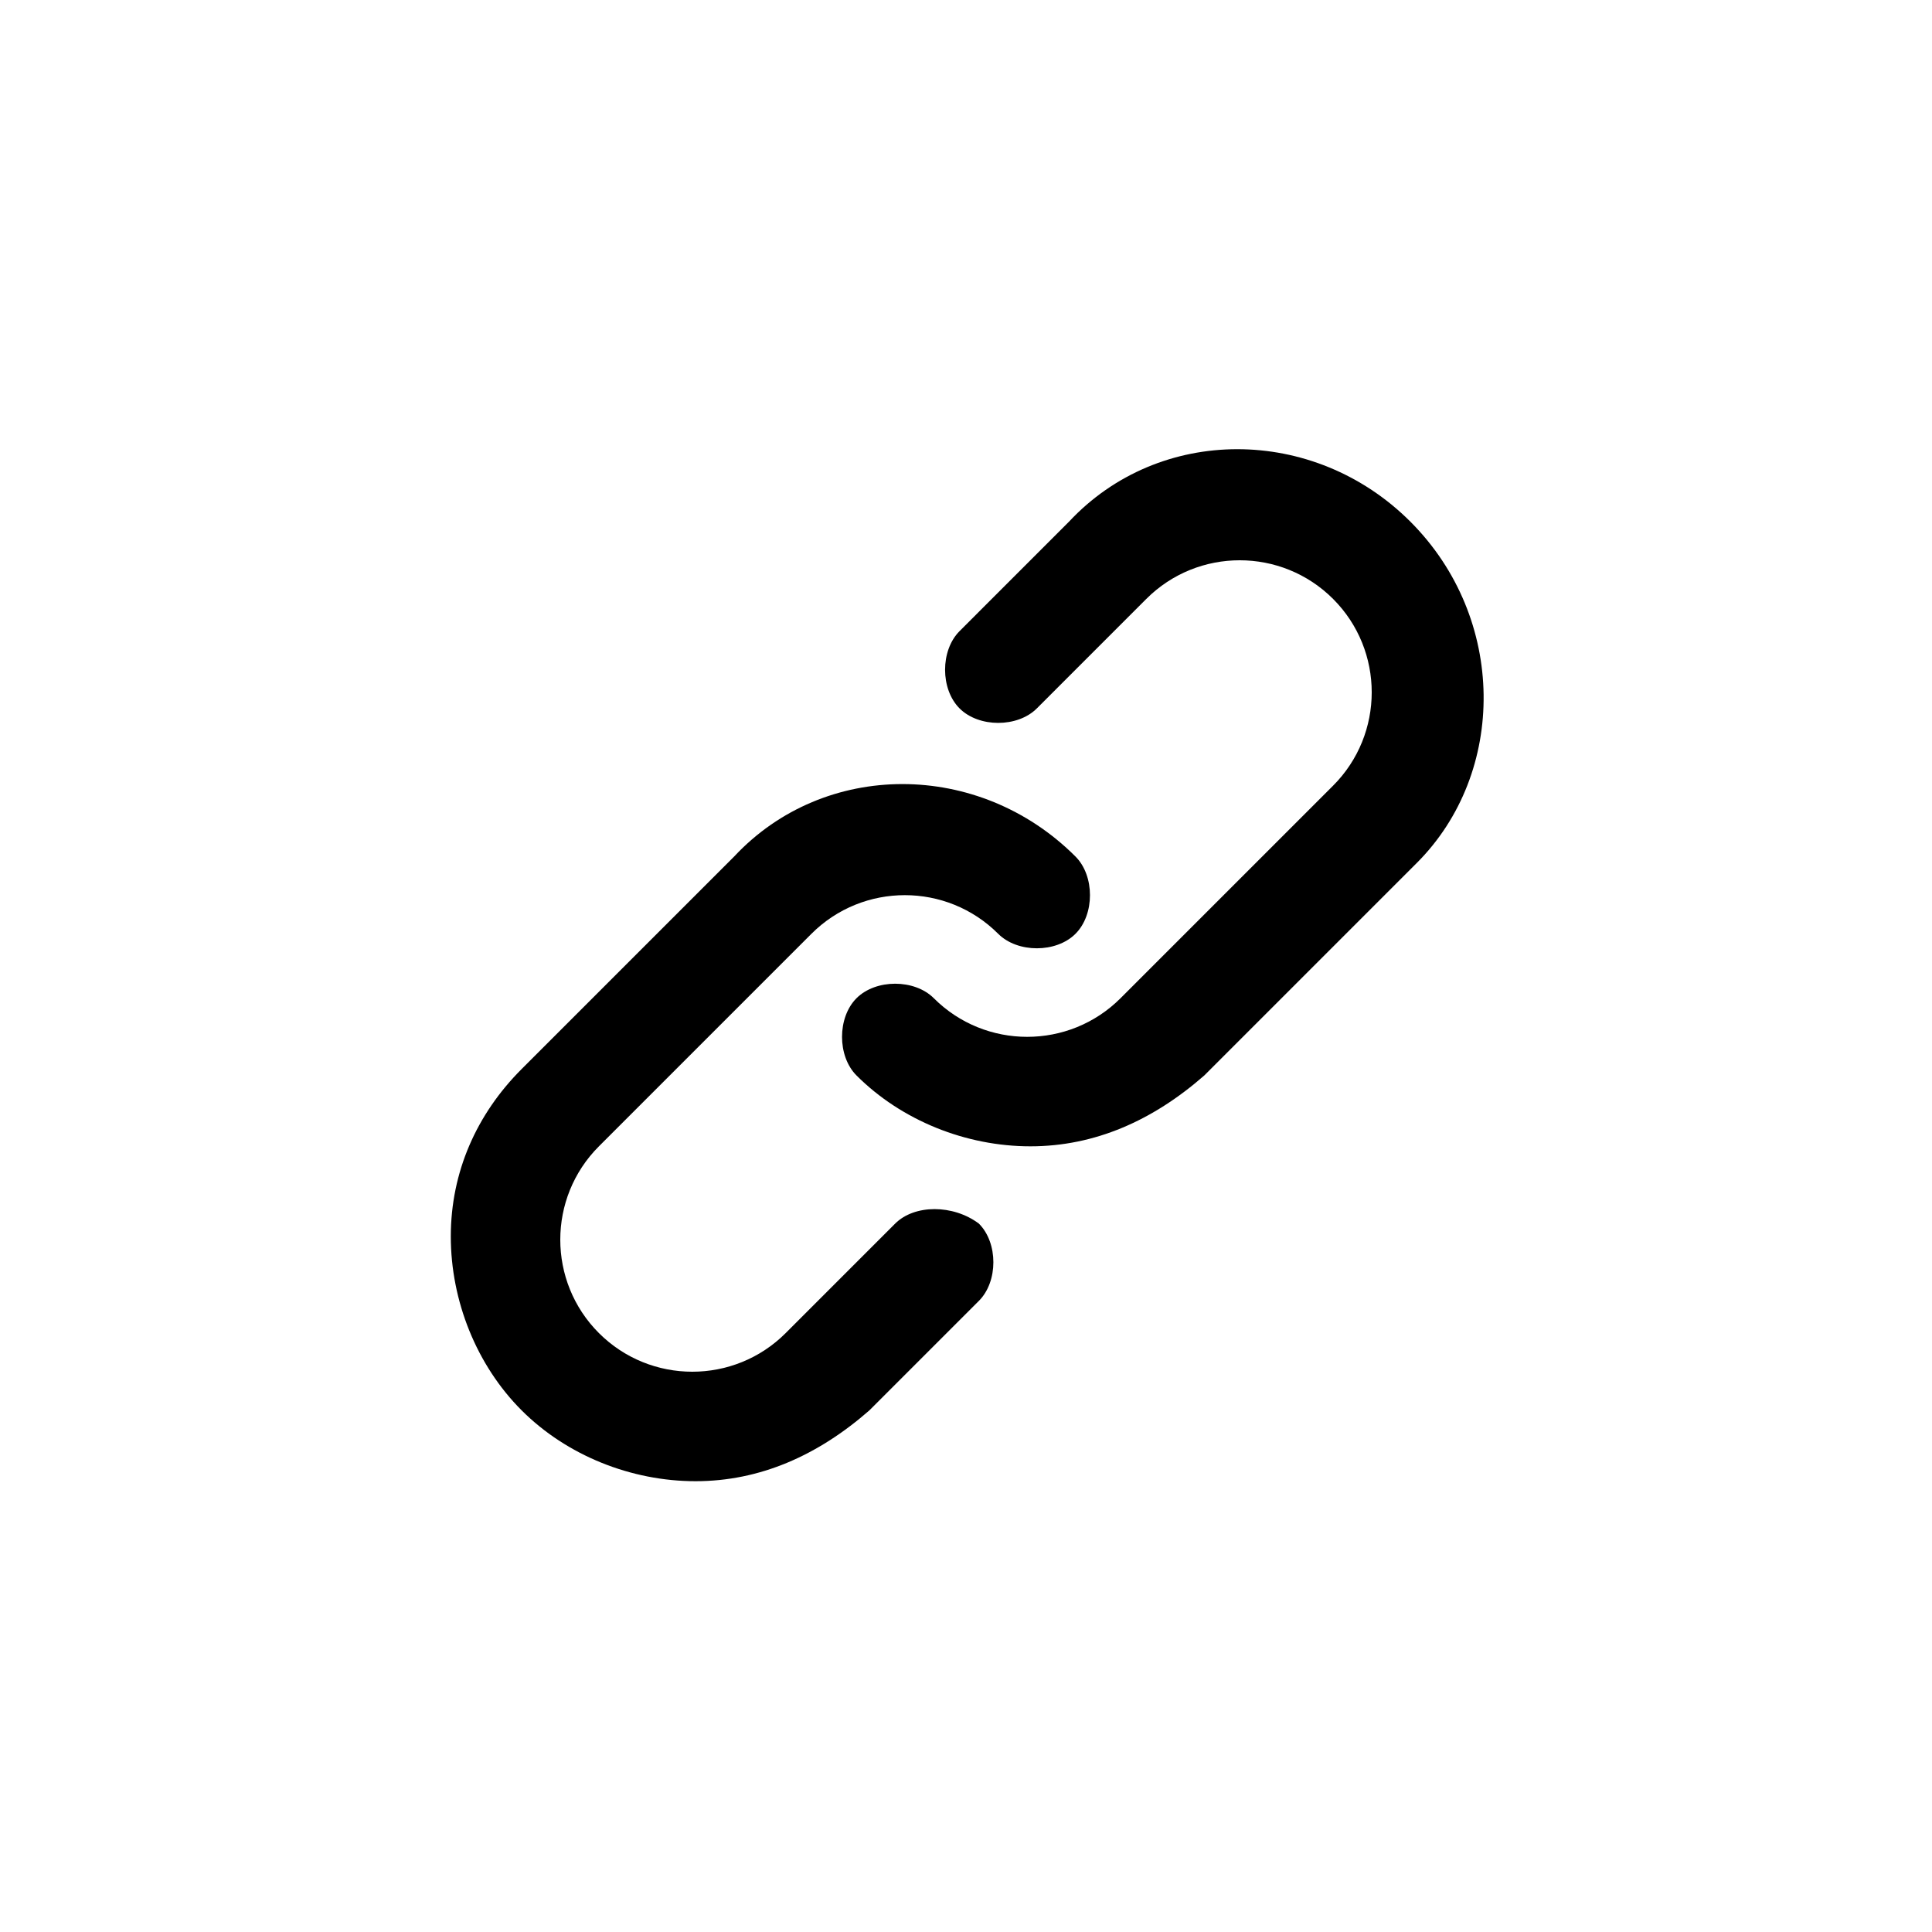
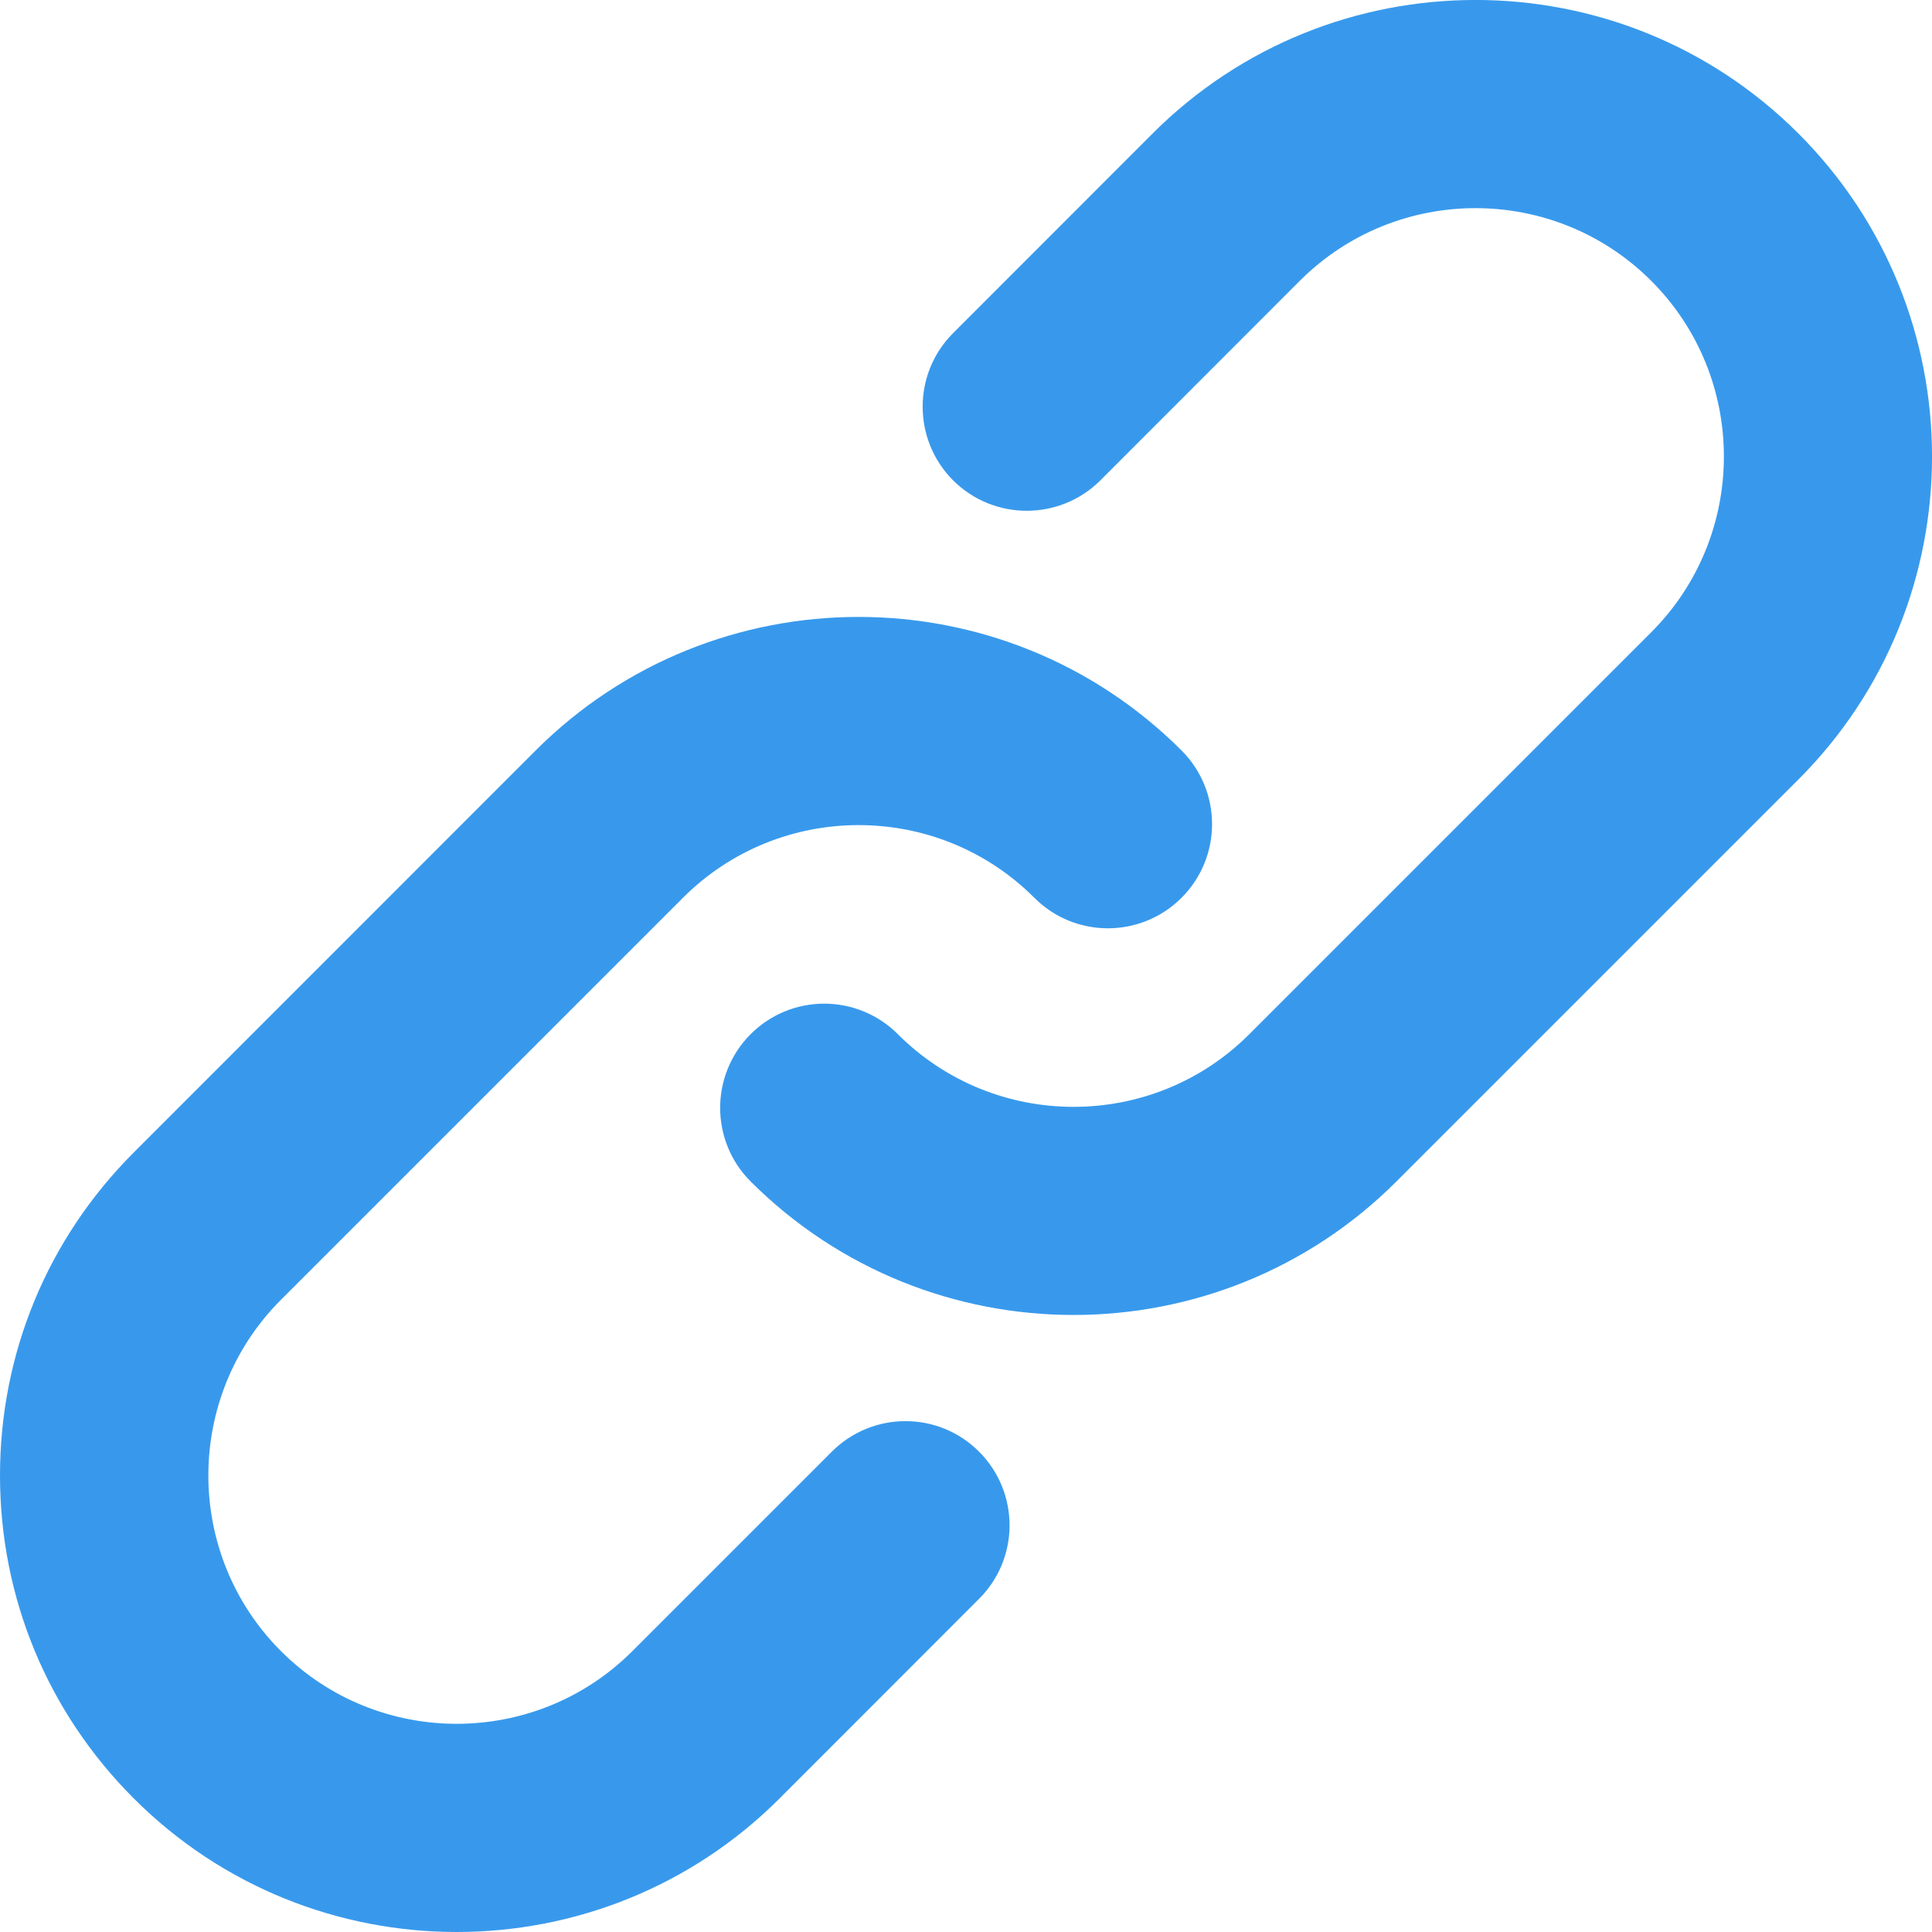
- <svg xmlns="http://www.w3.org/2000/svg" version="1.1" x="0px" y="0px" viewBox="0 0 30 30" width="30px" height="30px" xml:space="preserve">
-   <path d="M13.9,19l-1.7,1.7c-0.8,0.8-2.1,0.8-2.9,0c-0.8-0.8-0.8-2.1,0-2.9l3.3-3.3c0.8-0.8,2.1-0.8,2.9,0  c0.3,0.3,0.9,0.3,1.2,0c0.3-0.3,0.3-0.9,0-1.2c-1.5-1.5-3.9-1.5-5.3,0l-3.3,3.3C7.4,17.3,7,18.2,7,19.2c0,1,0.4,2,1.1,2.7  c0.7,0.7,1.7,1.1,2.7,1.1c1,0,1.9-0.4,2.7-1.1l1.7-1.7c0.3-0.3,0.3-0.9,0-1.2C14.8,18.7,14.2,18.7,13.9,19 M21.9,8.1  c-1.5-1.5-3.9-1.5-5.3,0l-1.7,1.7c-0.3,0.3-0.3,0.9,0,1.2c0.3,0.3,0.9,0.3,1.2,0l1.7-1.7c0.8-0.8,2.1-0.8,2.9,0  c0.8,0.8,0.8,2.1,0,2.9l-3.3,3.3c-0.8,0.8-2.1,0.8-2.9,0c-0.3-0.3-0.9-0.3-1.2,0c-0.3,0.3-0.3,0.9,0,1.2c0.7,0.7,1.7,1.1,2.7,1.1  c1,0,1.9-0.4,2.7-1.1l3.3-3.3C23.4,12,23.4,9.6,21.9,8.1" />
+ <svg xmlns="http://www.w3.org/2000/svg" width="16px" height="16px" viewBox="0 0 16 16" version="1.1">
+   <defs />
+   <g id="3.-Inputs" stroke="none" stroke-width="1" fill="none" fill-rule="evenodd">
+     <g id="3.2b-Rich-Text-Area-Styling-Buttons" transform="translate(-1708, -2515)" fill="#3899EC">
+       <g id="Group-2" transform="translate(108, 2262)">
+         <g id="Click" transform="translate(1422, 210)">
+           <path d="M184.889,55.022 L183.237,56.674 C182.435,57.476 181.13,57.477 180.327,56.674 C179.525,55.872 179.525,54.566 180.327,53.764 L183.656,50.435 C184.459,49.632 185.764,49.633 186.566,50.435 C186.902,50.772 187.448,50.772 187.785,50.435 C188.122,50.098 188.122,49.552 187.785,49.215 C186.31,47.741 183.912,47.74 182.436,49.215 L179.108,52.544 C178.393,53.259 178,54.209 178,55.219 C178,56.23 178.393,57.179 179.108,57.894 C179.845,58.631 180.813,59 181.782,59 C182.75,59 183.719,58.631 184.456,57.894 L186.108,56.241 C186.445,55.905 186.445,55.359 186.108,55.022 C185.772,54.685 185.226,54.685 184.889,55.022 M192.894,44.106 C191.419,42.631 189.02,42.631 187.545,44.106 L185.893,45.759 C185.557,46.095 185.557,46.641 185.893,46.978 C186.23,47.314 186.776,47.314 187.113,46.978 L188.764,45.326 C189.567,44.523 190.872,44.523 191.675,45.326 C192.477,46.128 192.477,47.433 191.675,48.236 L188.346,51.565 C187.544,52.367 186.238,52.367 185.436,51.565 C185.098,51.227 184.552,51.228 184.216,51.565 C183.88,51.902 183.88,52.448 184.216,52.784 C184.954,53.521 185.922,53.89 186.891,53.89 C187.859,53.89 188.828,53.521 189.565,52.784 L192.894,49.455 C194.369,47.98 194.369,45.581 192.894,44.106" id="Icon-Link" />
+         </g>
+       </g>
+     </g>
+   </g>
</svg>
